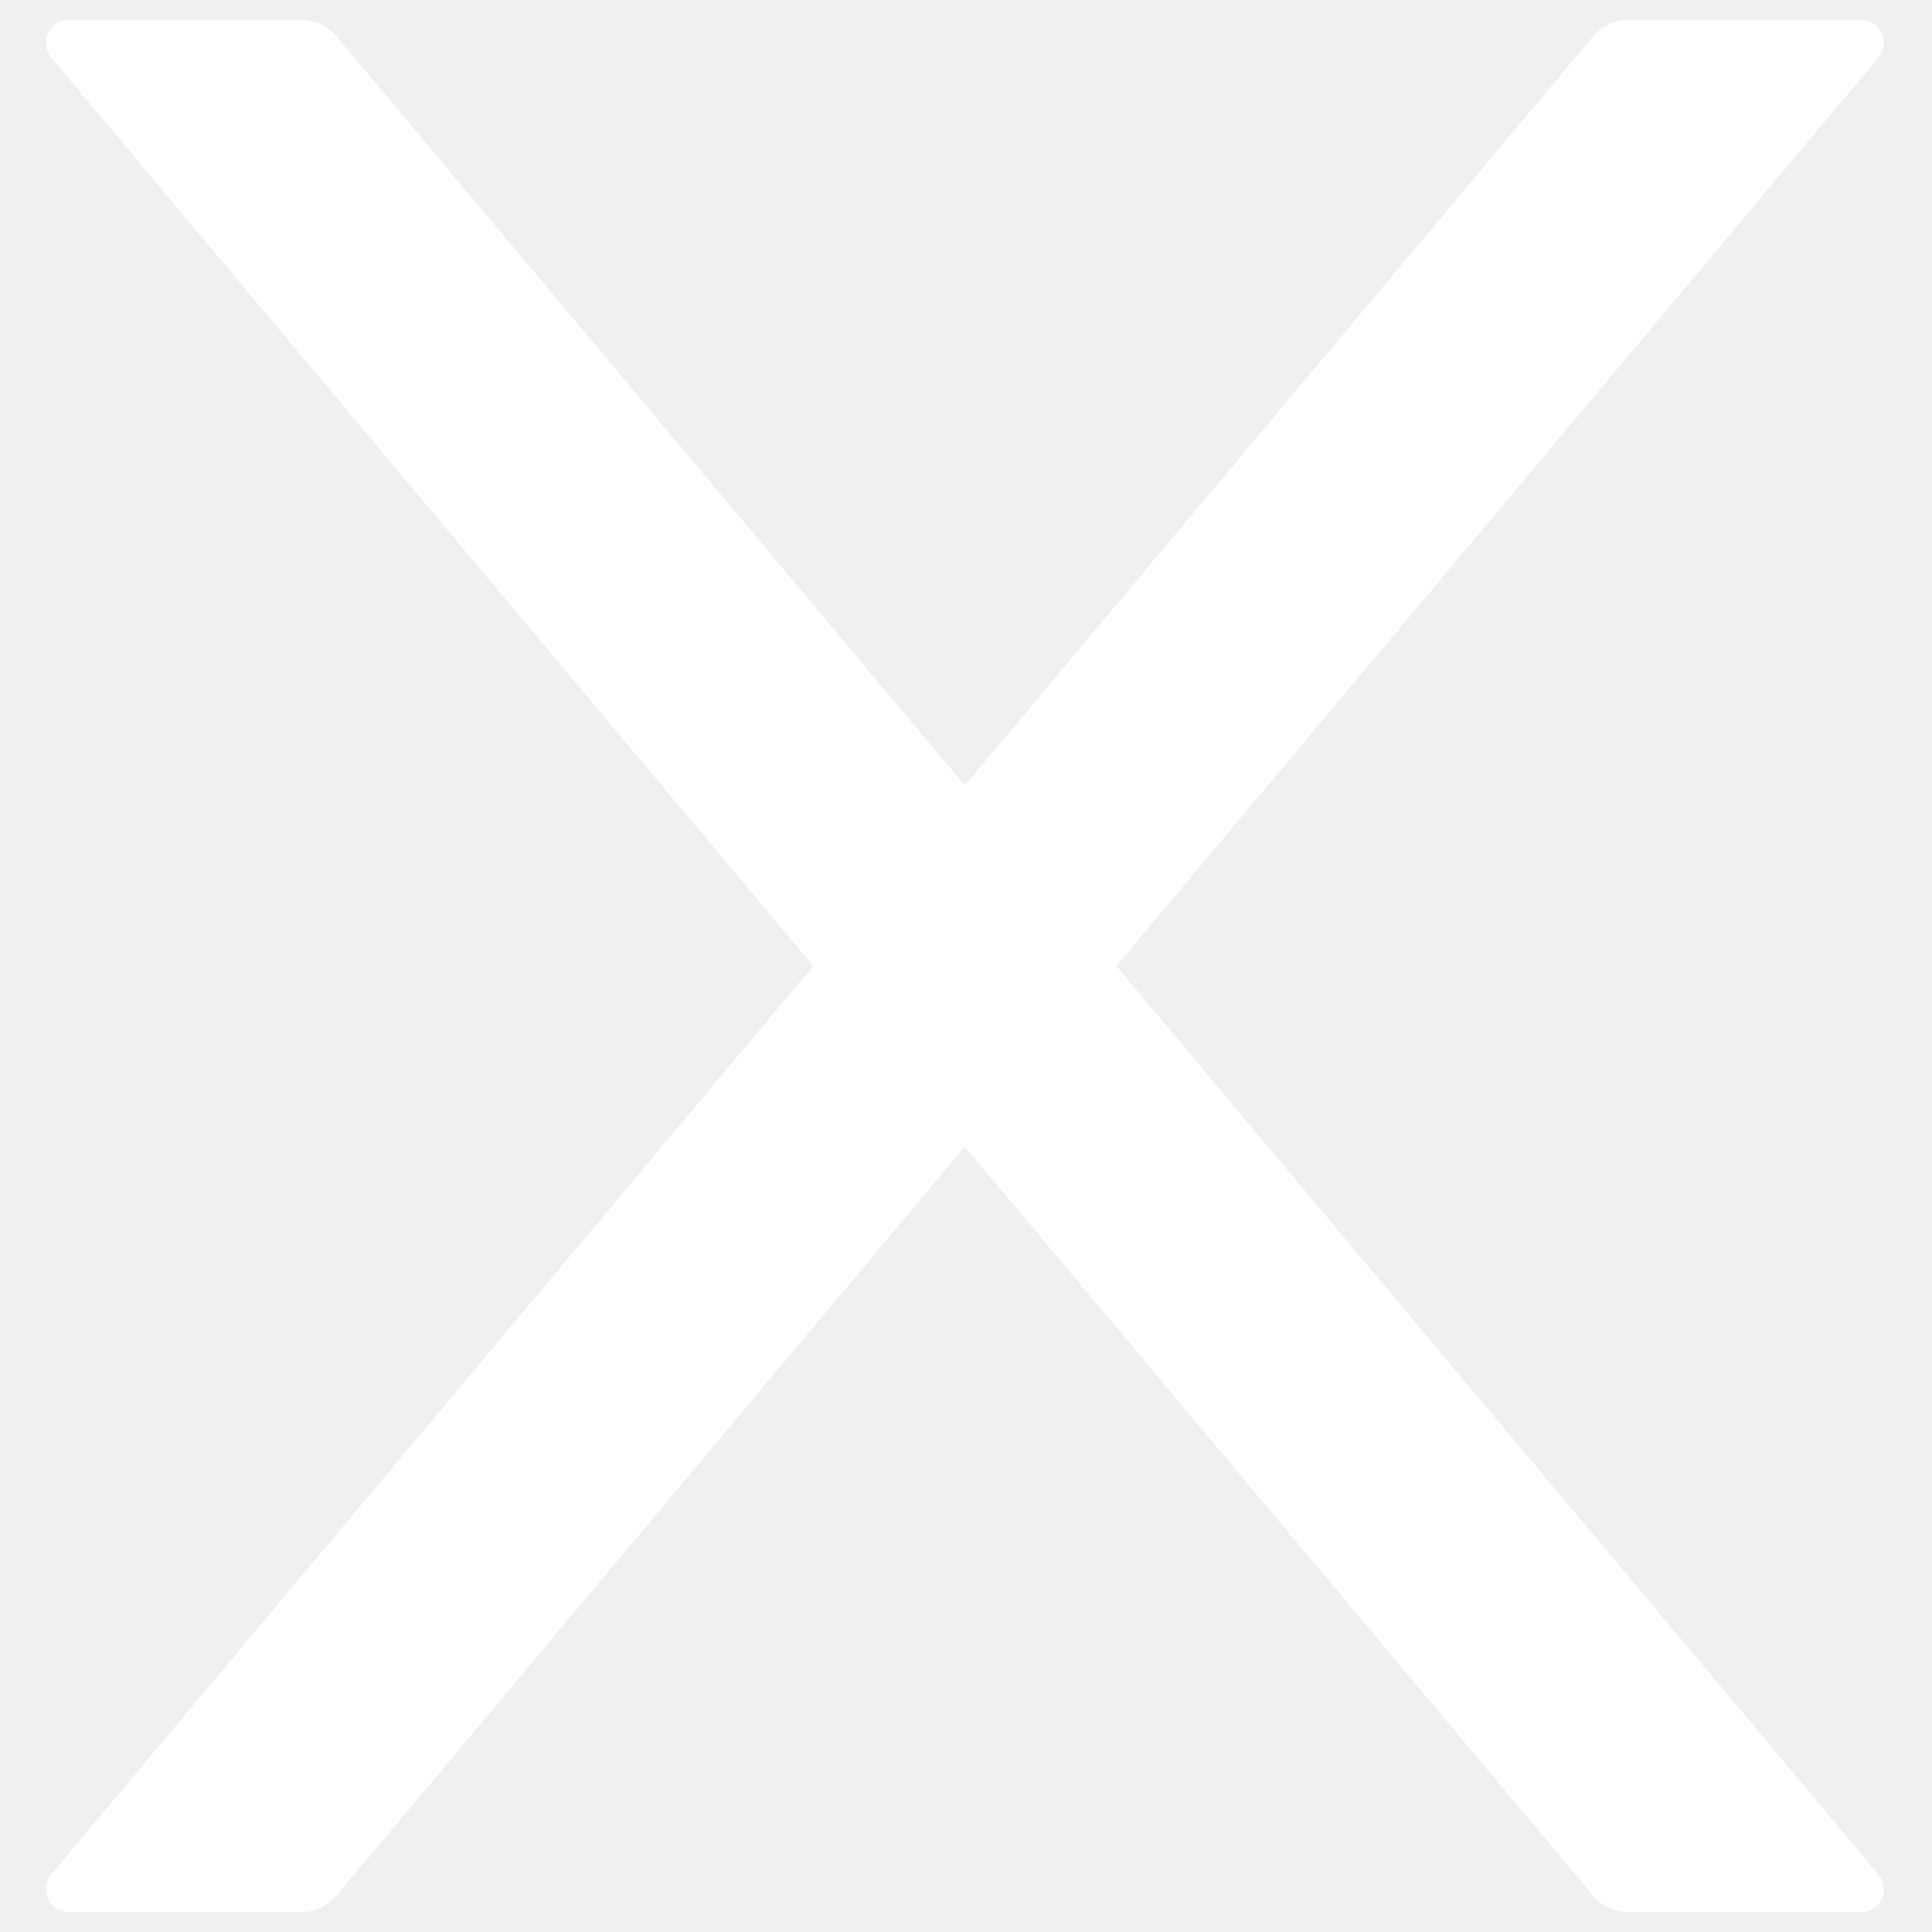
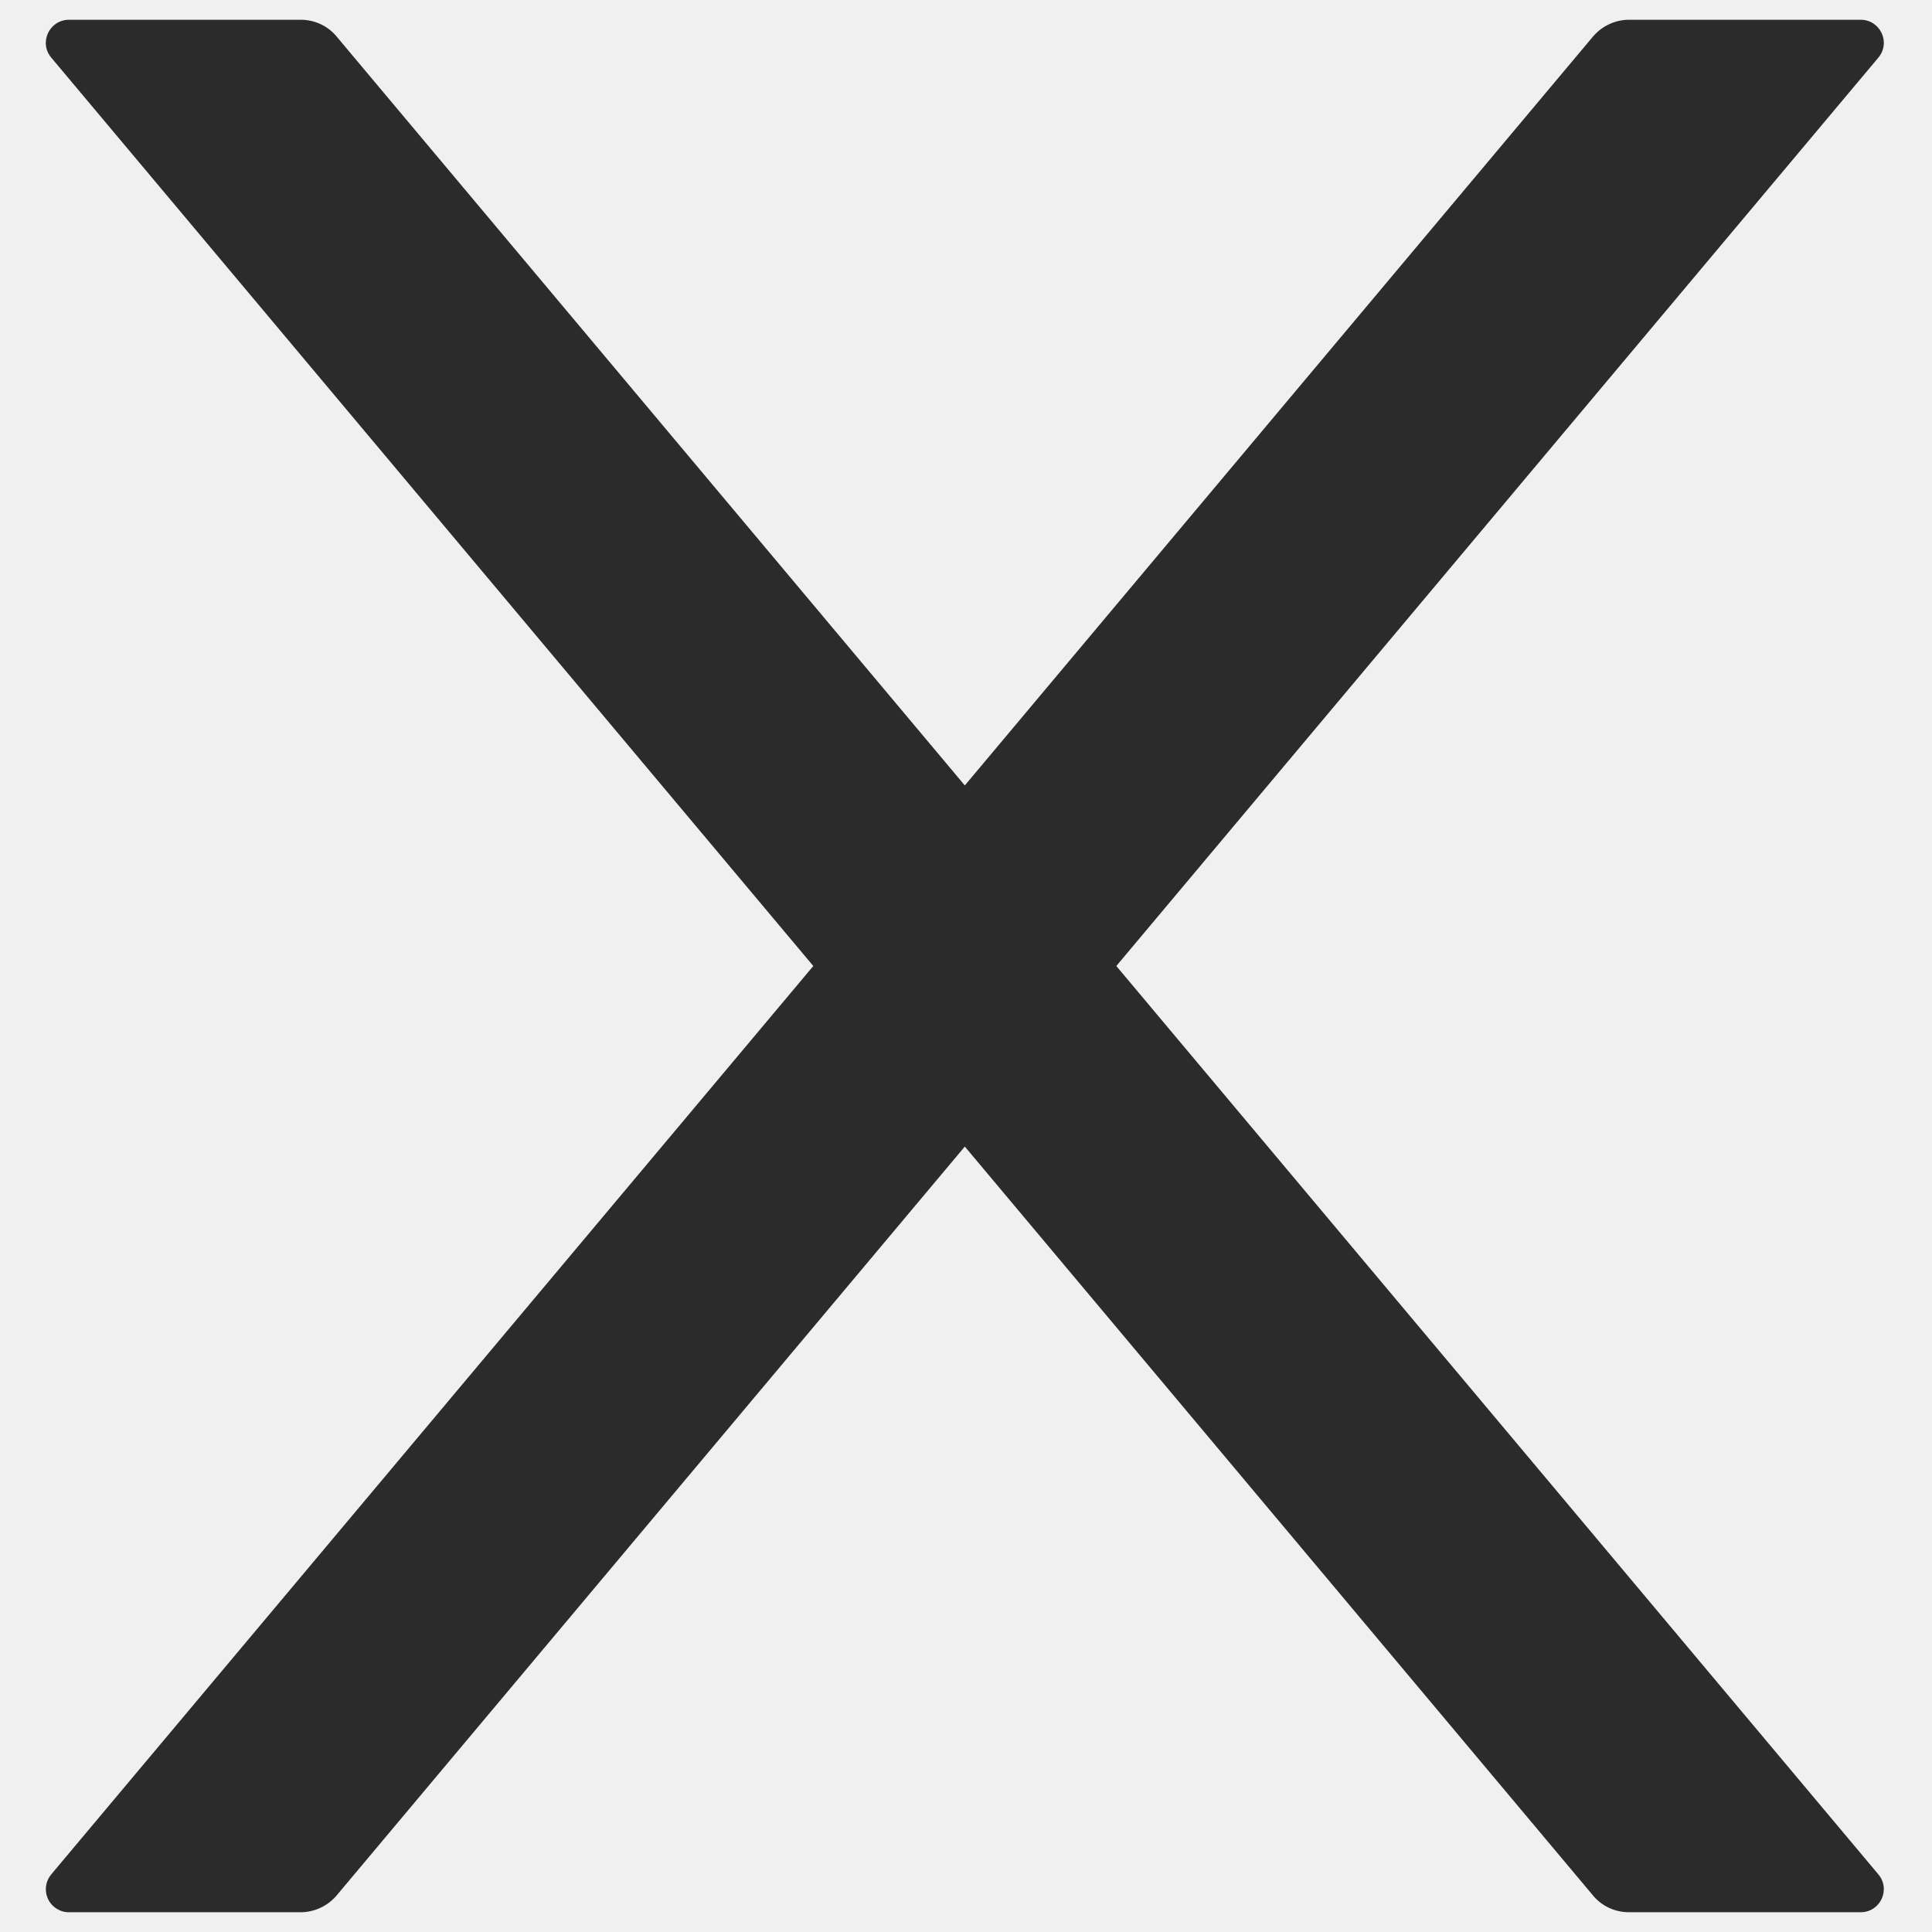
<svg xmlns="http://www.w3.org/2000/svg" width="26" height="26" viewBox="0 0 26 26" fill="none">
-   <path d="M15.023 13L25.277 0.777C25.449 0.574 25.305 0.266 25.039 0.266H21.922C21.738 0.266 21.562 0.348 21.441 0.488L12.984 10.57L4.527 0.488C4.41 0.348 4.234 0.266 4.047 0.266H0.93C0.664 0.266 0.519 0.574 0.691 0.777L10.945 13L0.691 25.223C0.653 25.268 0.628 25.323 0.62 25.382C0.612 25.441 0.621 25.501 0.646 25.555C0.671 25.609 0.711 25.654 0.762 25.686C0.812 25.718 0.87 25.735 0.93 25.734H4.047C4.23 25.734 4.406 25.652 4.527 25.512L12.984 15.43L21.441 25.512C21.558 25.652 21.734 25.734 21.922 25.734H25.039C25.305 25.734 25.449 25.426 25.277 25.223L15.023 13Z" fill="white" />
+   <path fill="#2B2B2B" d="M15.023 13L25.277 0.777C25.449 0.574 25.305 0.266 25.039 0.266H21.922C21.738 0.266 21.562 0.348 21.441 0.488L12.984 10.57L4.527 0.488C4.41 0.348 4.234 0.266 4.047 0.266H0.93C0.664 0.266 0.519 0.574 0.691 0.777L10.945 13L0.691 25.223C0.653 25.268 0.628 25.323 0.62 25.382C0.612 25.441 0.621 25.501 0.646 25.555C0.671 25.609 0.711 25.654 0.762 25.686C0.812 25.718 0.87 25.735 0.93 25.734H4.047C4.23 25.734 4.406 25.652 4.527 25.512L12.984 15.43L21.441 25.512C21.558 25.652 21.734 25.734 21.922 25.734H25.039C25.305 25.734 25.449 25.426 25.277 25.223L15.023 13Z" />
</svg>
